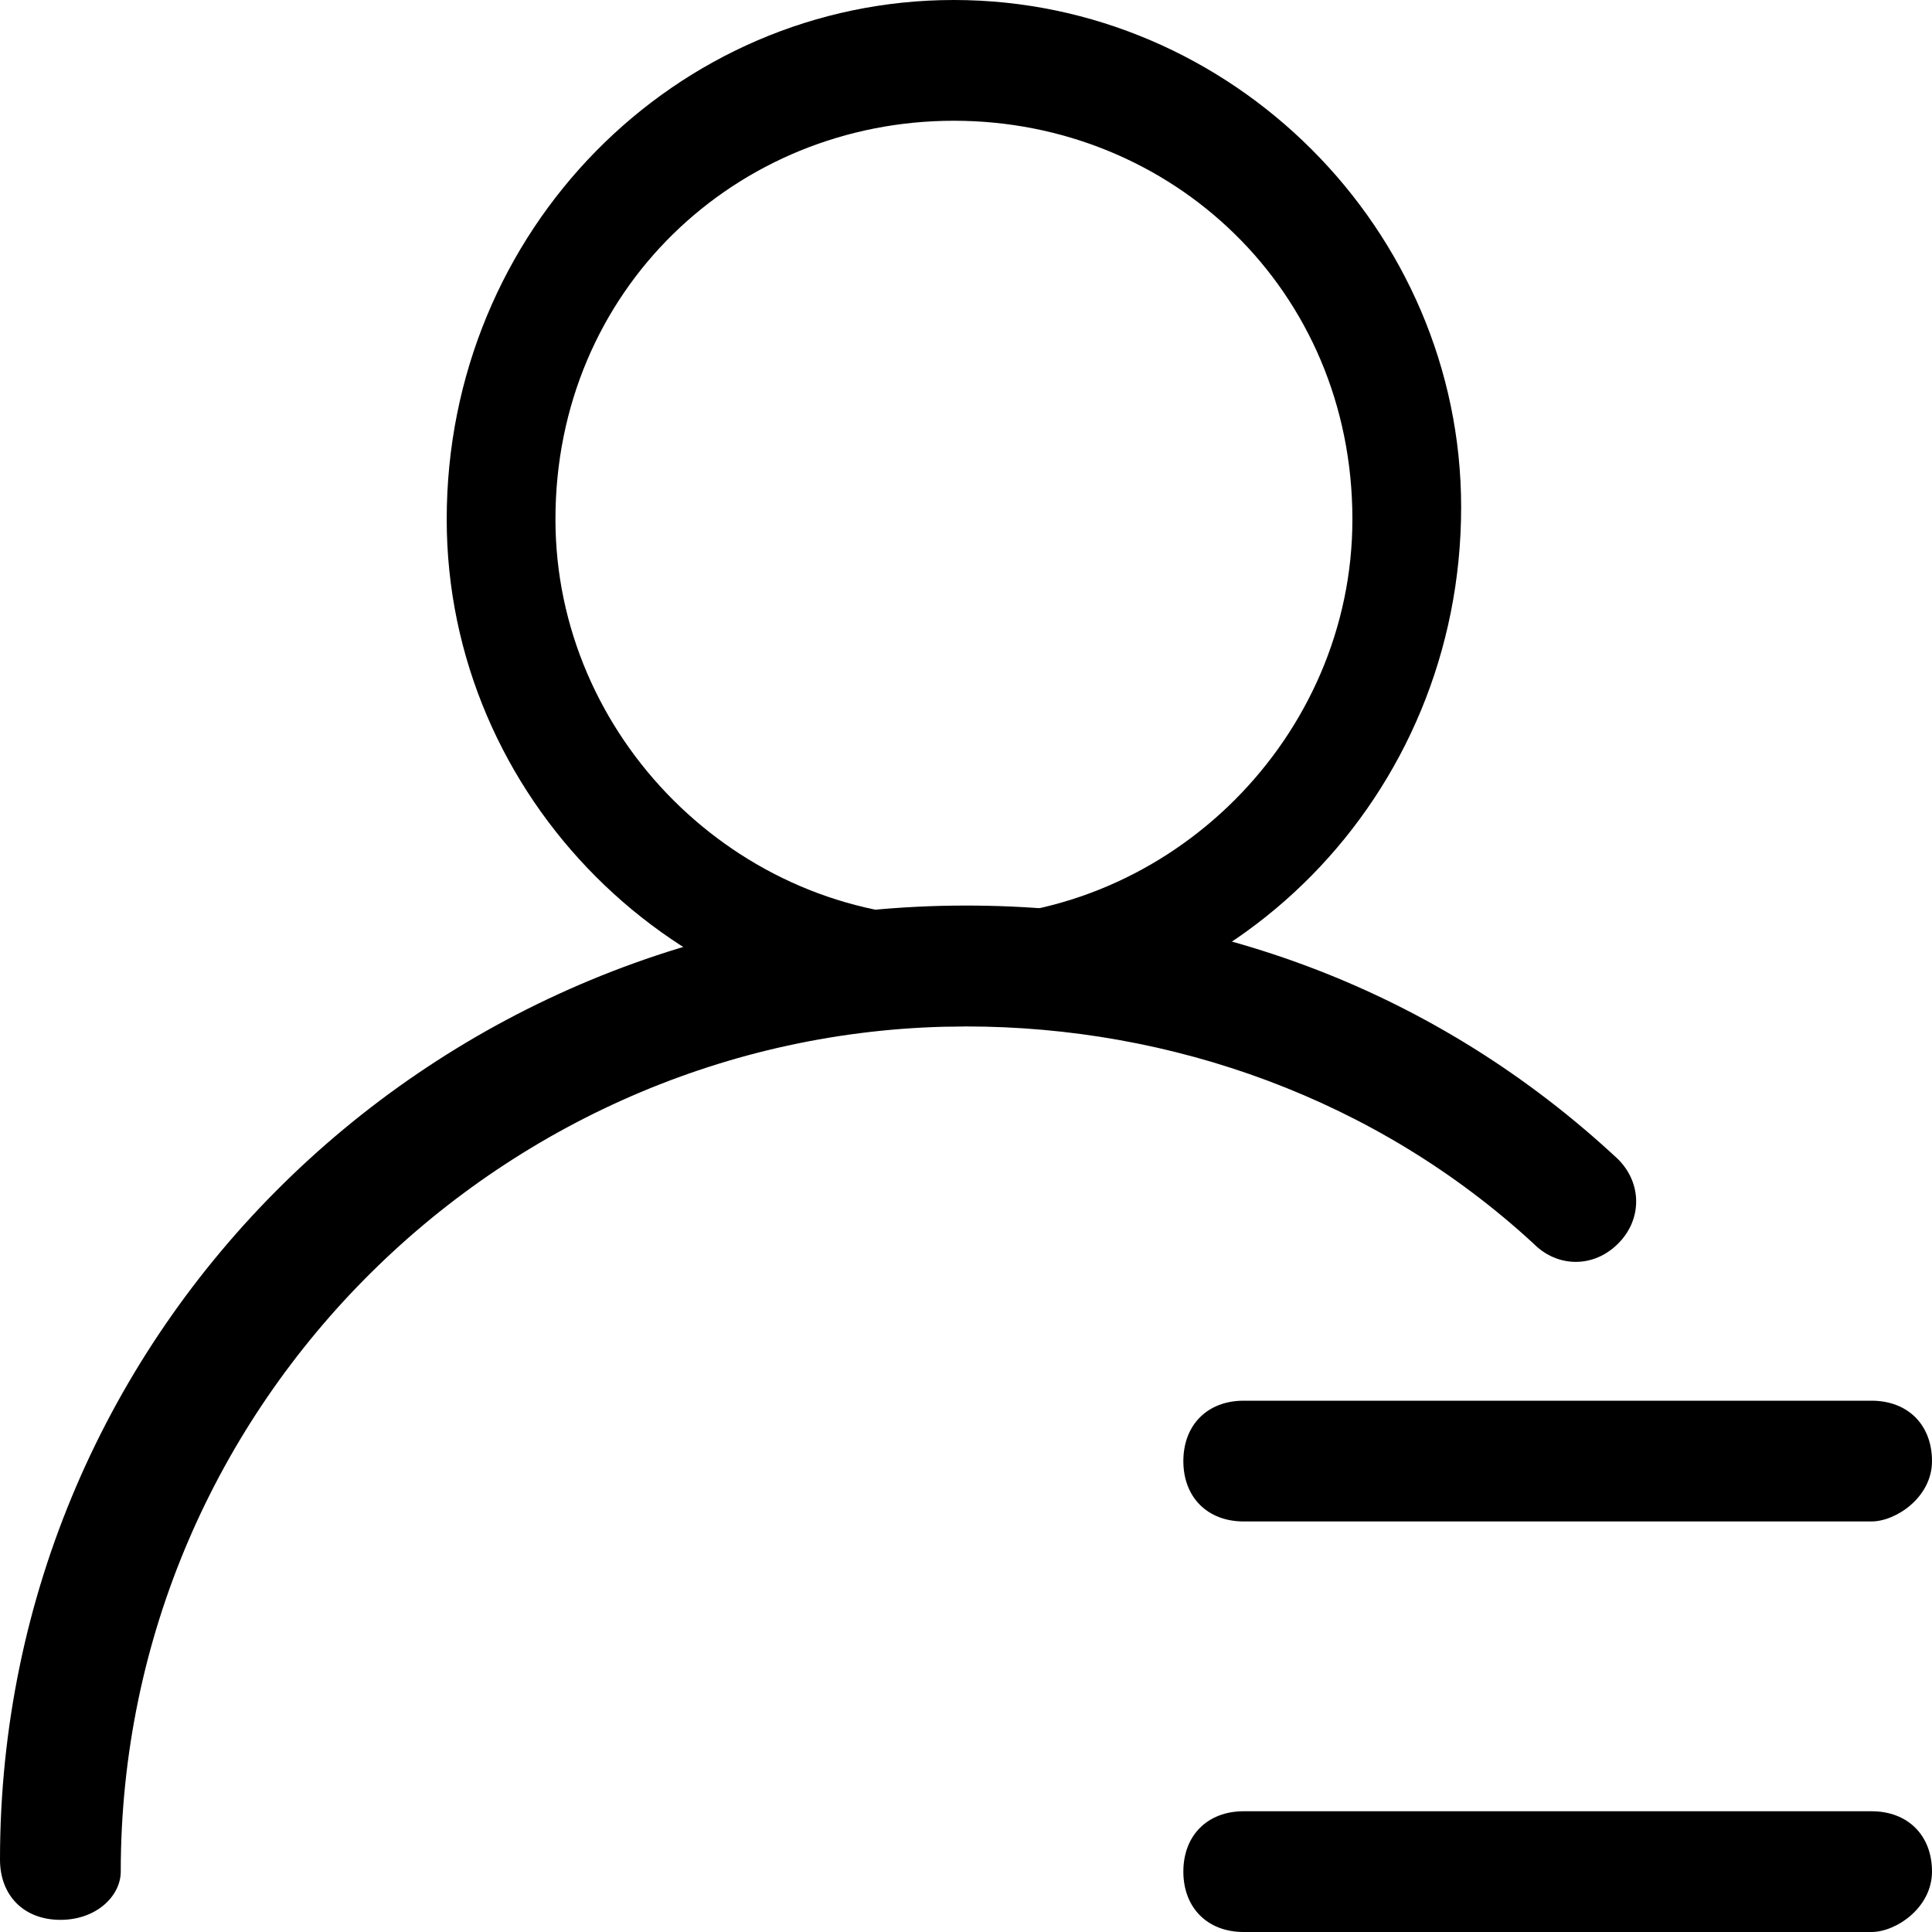
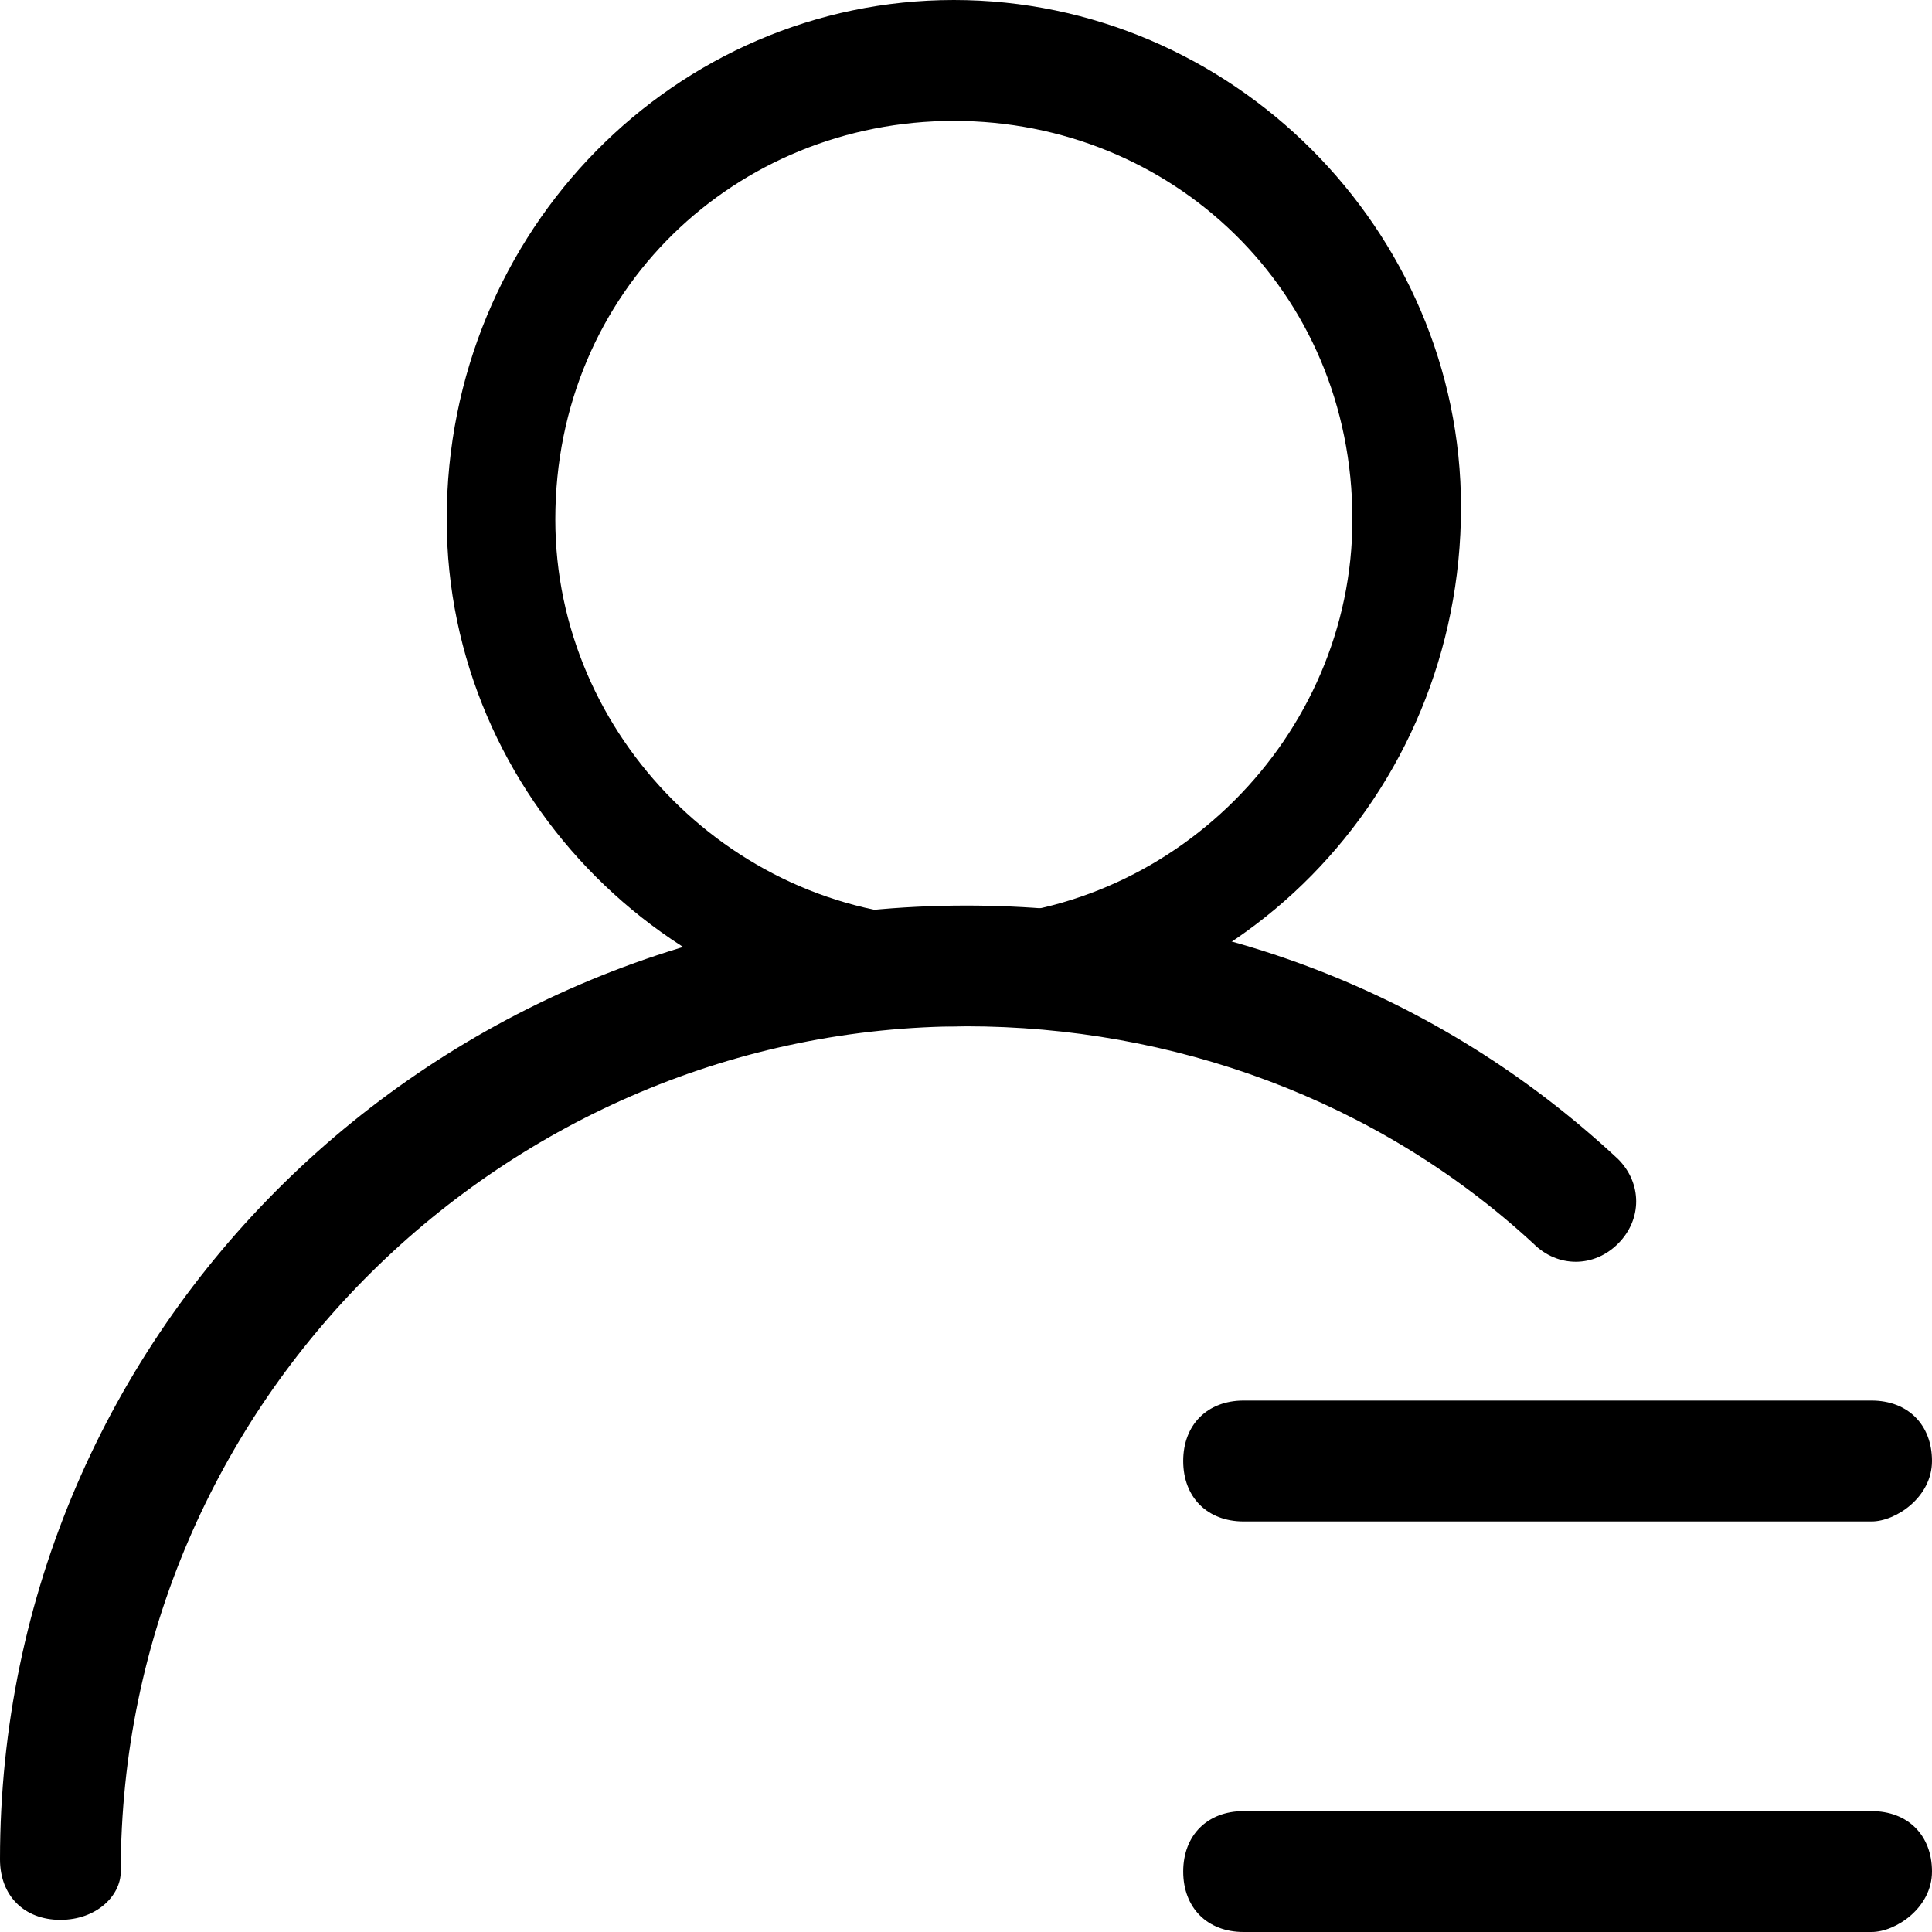
- <svg xmlns="http://www.w3.org/2000/svg" viewBox="0 0 14 14" version="1.1">
-   <defs />
-   <g id="九路泊车视觉设计" stroke="none" stroke-width="1" fill-rule="evenodd">
-     <g id="0-1-1登录/注册－扫描二维码进入后" transform="translate(-248, -73)">
-       <g id="账户-(2)" transform="translate(248, 73)">
-         <g id="Group">
-           <path d="M6.912,7.438 C4.9,7.438 3.237,5.775 3.237,3.763 C3.237,1.663 4.9,0 6.912,0 C8.925,0 10.588,1.663 10.588,3.675 C10.588,5.775 8.925,7.438 6.912,7.438 L6.912,7.438 Z M6.912,0.875 C5.338,0.875 4.025,2.1 4.025,3.763 C4.025,5.338 5.338,6.65 6.912,6.65 C8.488,6.65 9.8,5.338 9.8,3.763 C9.8,2.1 8.488,0.875 6.912,0.875 L6.912,0.875 Z" id="Shape" />
-           <path d="M0.438,13.912 C0.175,13.912 0,13.738 0,13.475 C0,9.625 3.15,6.562 7,6.562 C8.75,6.562 10.412,7.175 11.725,8.4 C11.9,8.575 11.9,8.838 11.725,9.012 C11.55,9.188 11.287,9.188 11.113,9.012 C9.975,7.963 8.488,7.438 7,7.438 C3.675,7.438 0.875,10.15 0.875,13.562 C0.875,13.738 0.7,13.912 0.438,13.912 L0.438,13.912 Z" id="Shape" />
-           <path d="M13.562,11.025 L9.012,11.025 C8.75,11.025 8.575,10.85 8.575,10.588 C8.575,10.325 8.75,10.15 9.012,10.15 L13.562,10.15 C13.825,10.15 14,10.325 14,10.588 C14,10.85 13.738,11.025 13.562,11.025 L13.562,11.025 Z M13.562,14 L9.012,14 C8.75,14 8.575,13.825 8.575,13.562 C8.575,13.3 8.75,13.125 9.012,13.125 L13.562,13.125 C13.825,13.125 14,13.3 14,13.562 C14,13.825 13.738,14 13.562,14 L13.562,14 Z" id="Shape" />
-         </g>
-       </g>
-     </g>
+ <svg xmlns="http://www.w3.org/2000/svg" viewBox="0 0 14 14">
+   <g fill-rule="evenodd" transform="">
+     <path d="m6.912 7.438c-2.013 0-3.675-1.663-3.675-3.675 0-2.1 1.663-3.763 3.675-3.763s3.675 1.663 3.675 3.675c0 2.1-1.663 3.763-3.675 3.763zm0-6.562c-1.575 0-2.888 1.225-2.888 2.888 0 1.575 1.312 2.888 2.888 2.888s2.888-1.312 2.888-2.888c0-1.663-1.312-2.888-2.888-2.888z" />
+     <path d="m.438 13.912c-.263 0-.438-.175-.438-.438 0-3.85 3.15-6.912 7-6.912 1.75 0 3.413.613 4.725 1.837.175.175.175.438 0 .613s-.438.175-.613 0c-1.137-1.05-2.625-1.575-4.112-1.575-3.325 0-6.125 2.712-6.125 6.125 0 .175-.175.35-.438.35z" />
+     <path d="m13.562 11.025h-4.55c-.263 0-.438-.175-.438-.438s.175-.438.438-.438h4.55c.263 0 .438.175.438.438s-.263.438-.438.438zm0 2.975h-4.55c-.263 0-.438-.175-.438-.438s.175-.438.438-.438h4.55c.263 0 .438.175.438.438s-.263.438-.438.438z" />
  </g>
</svg>
